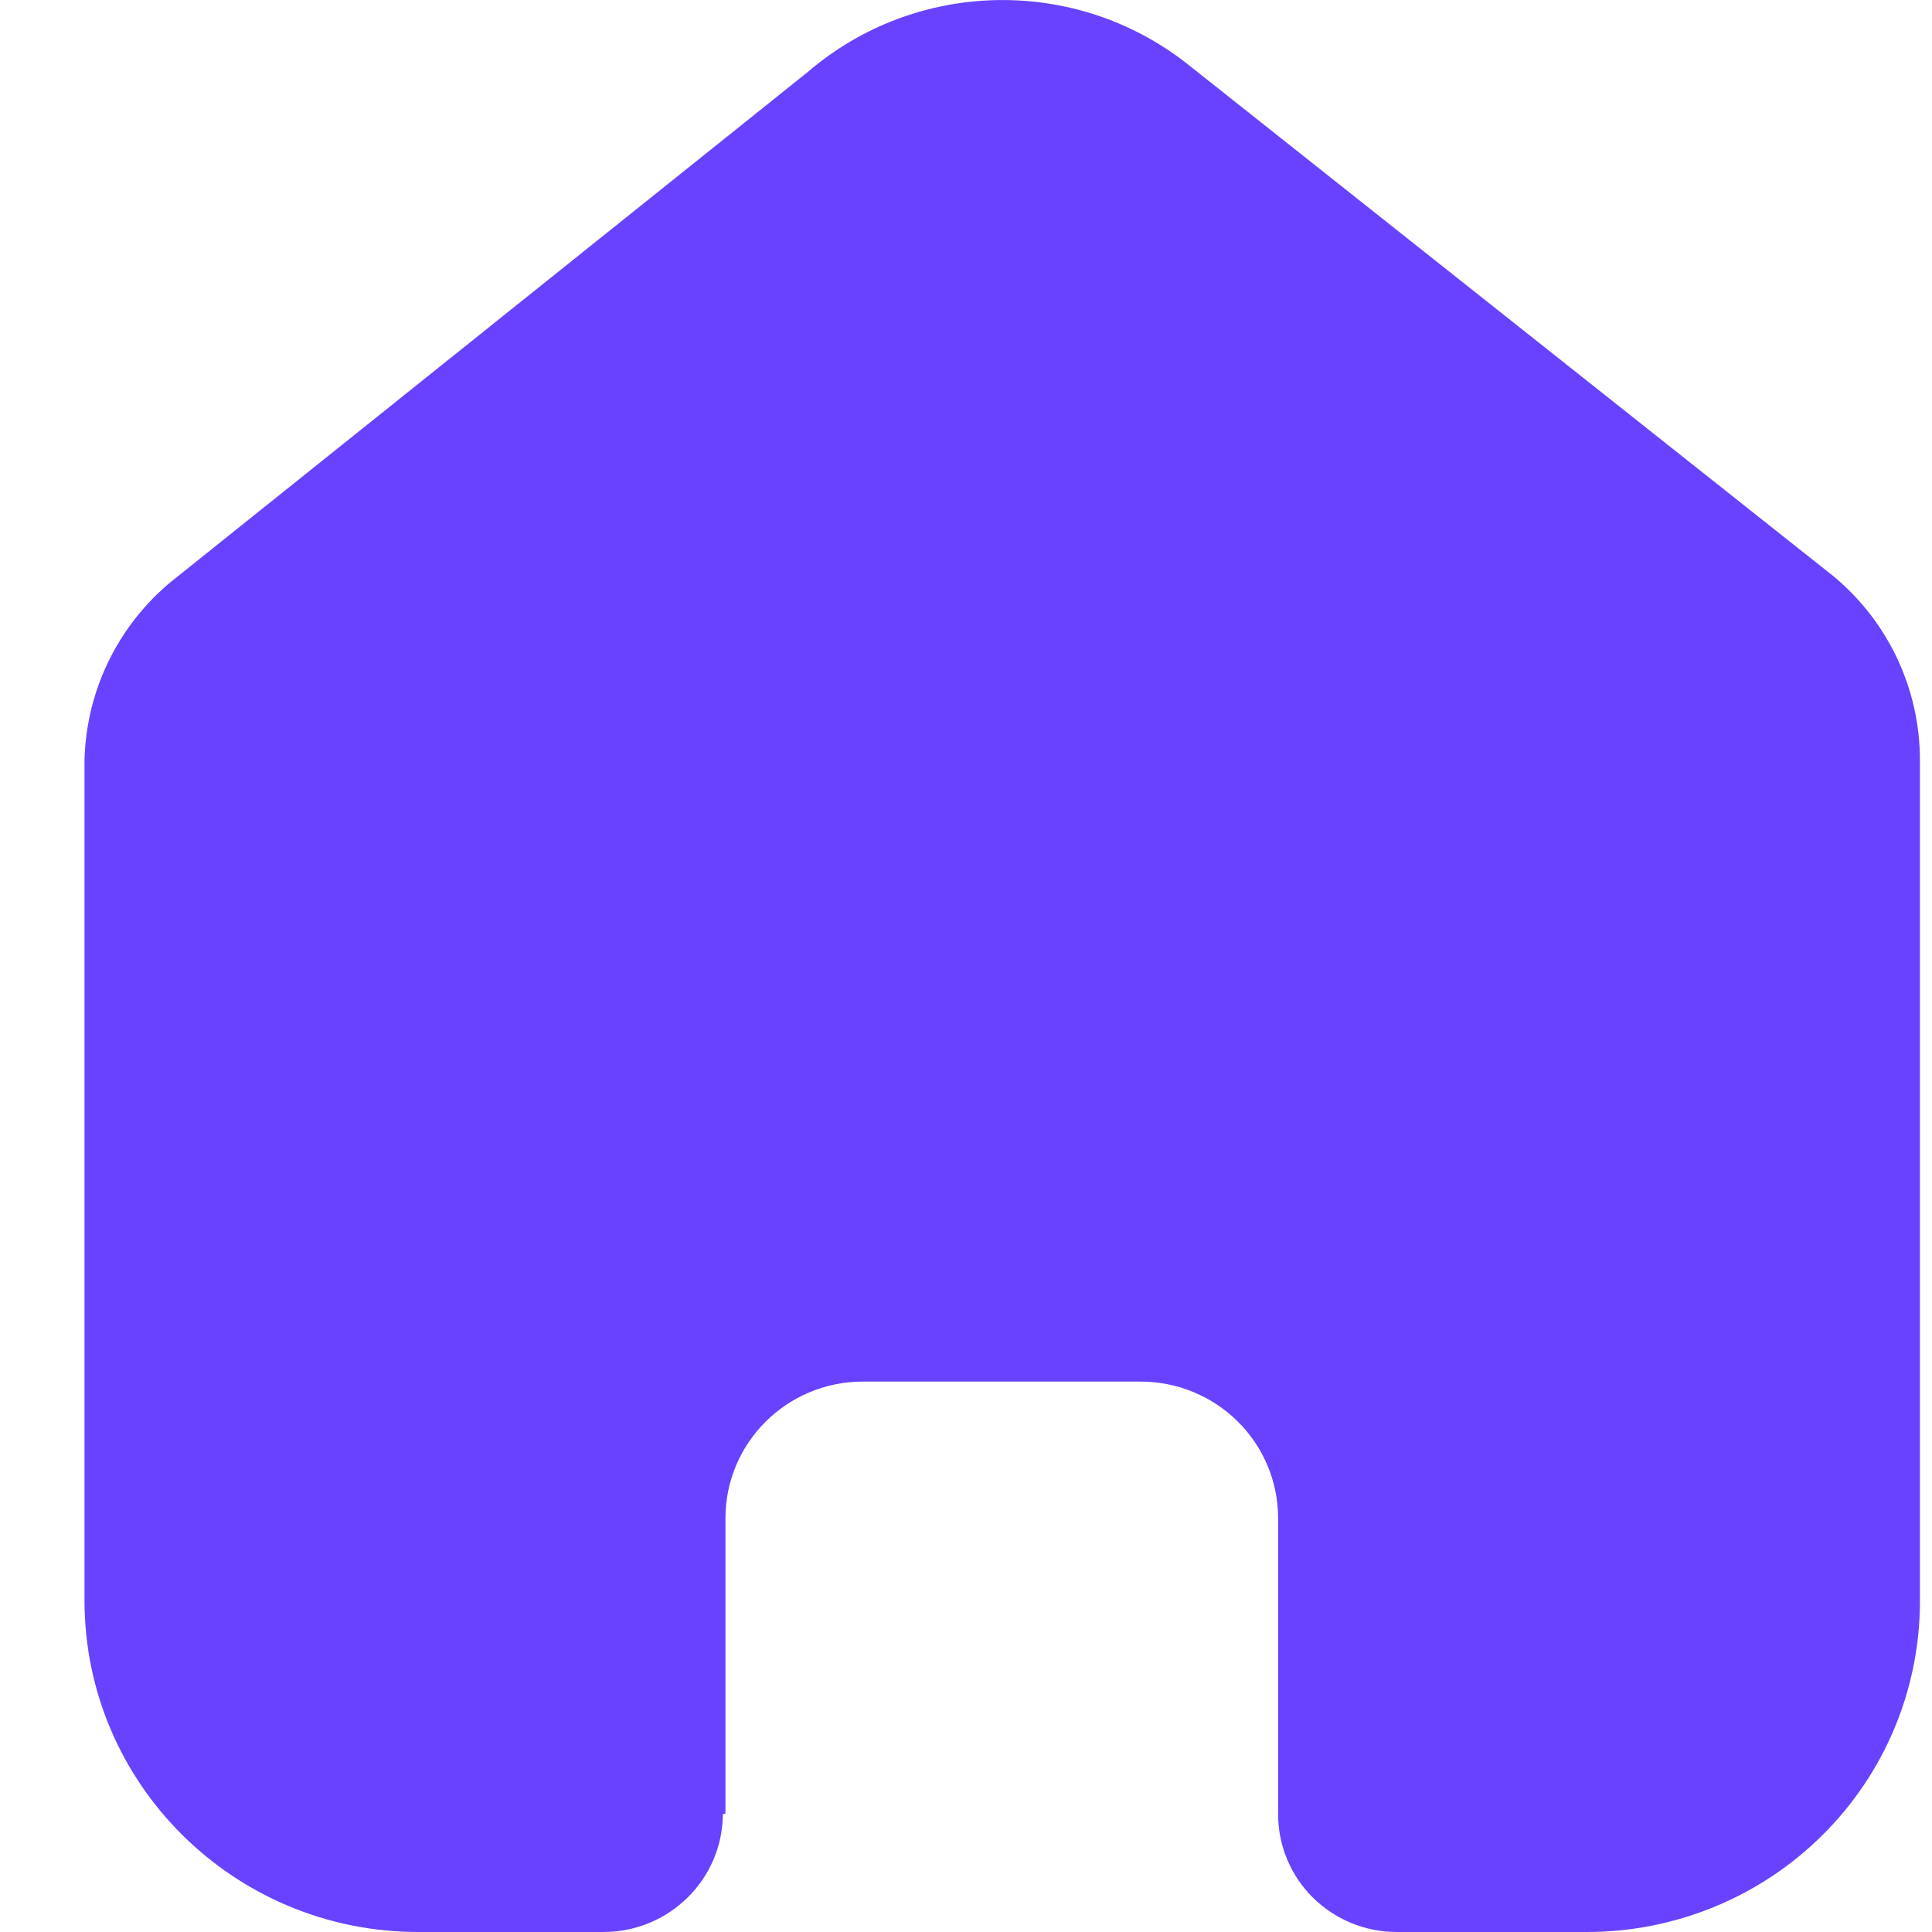
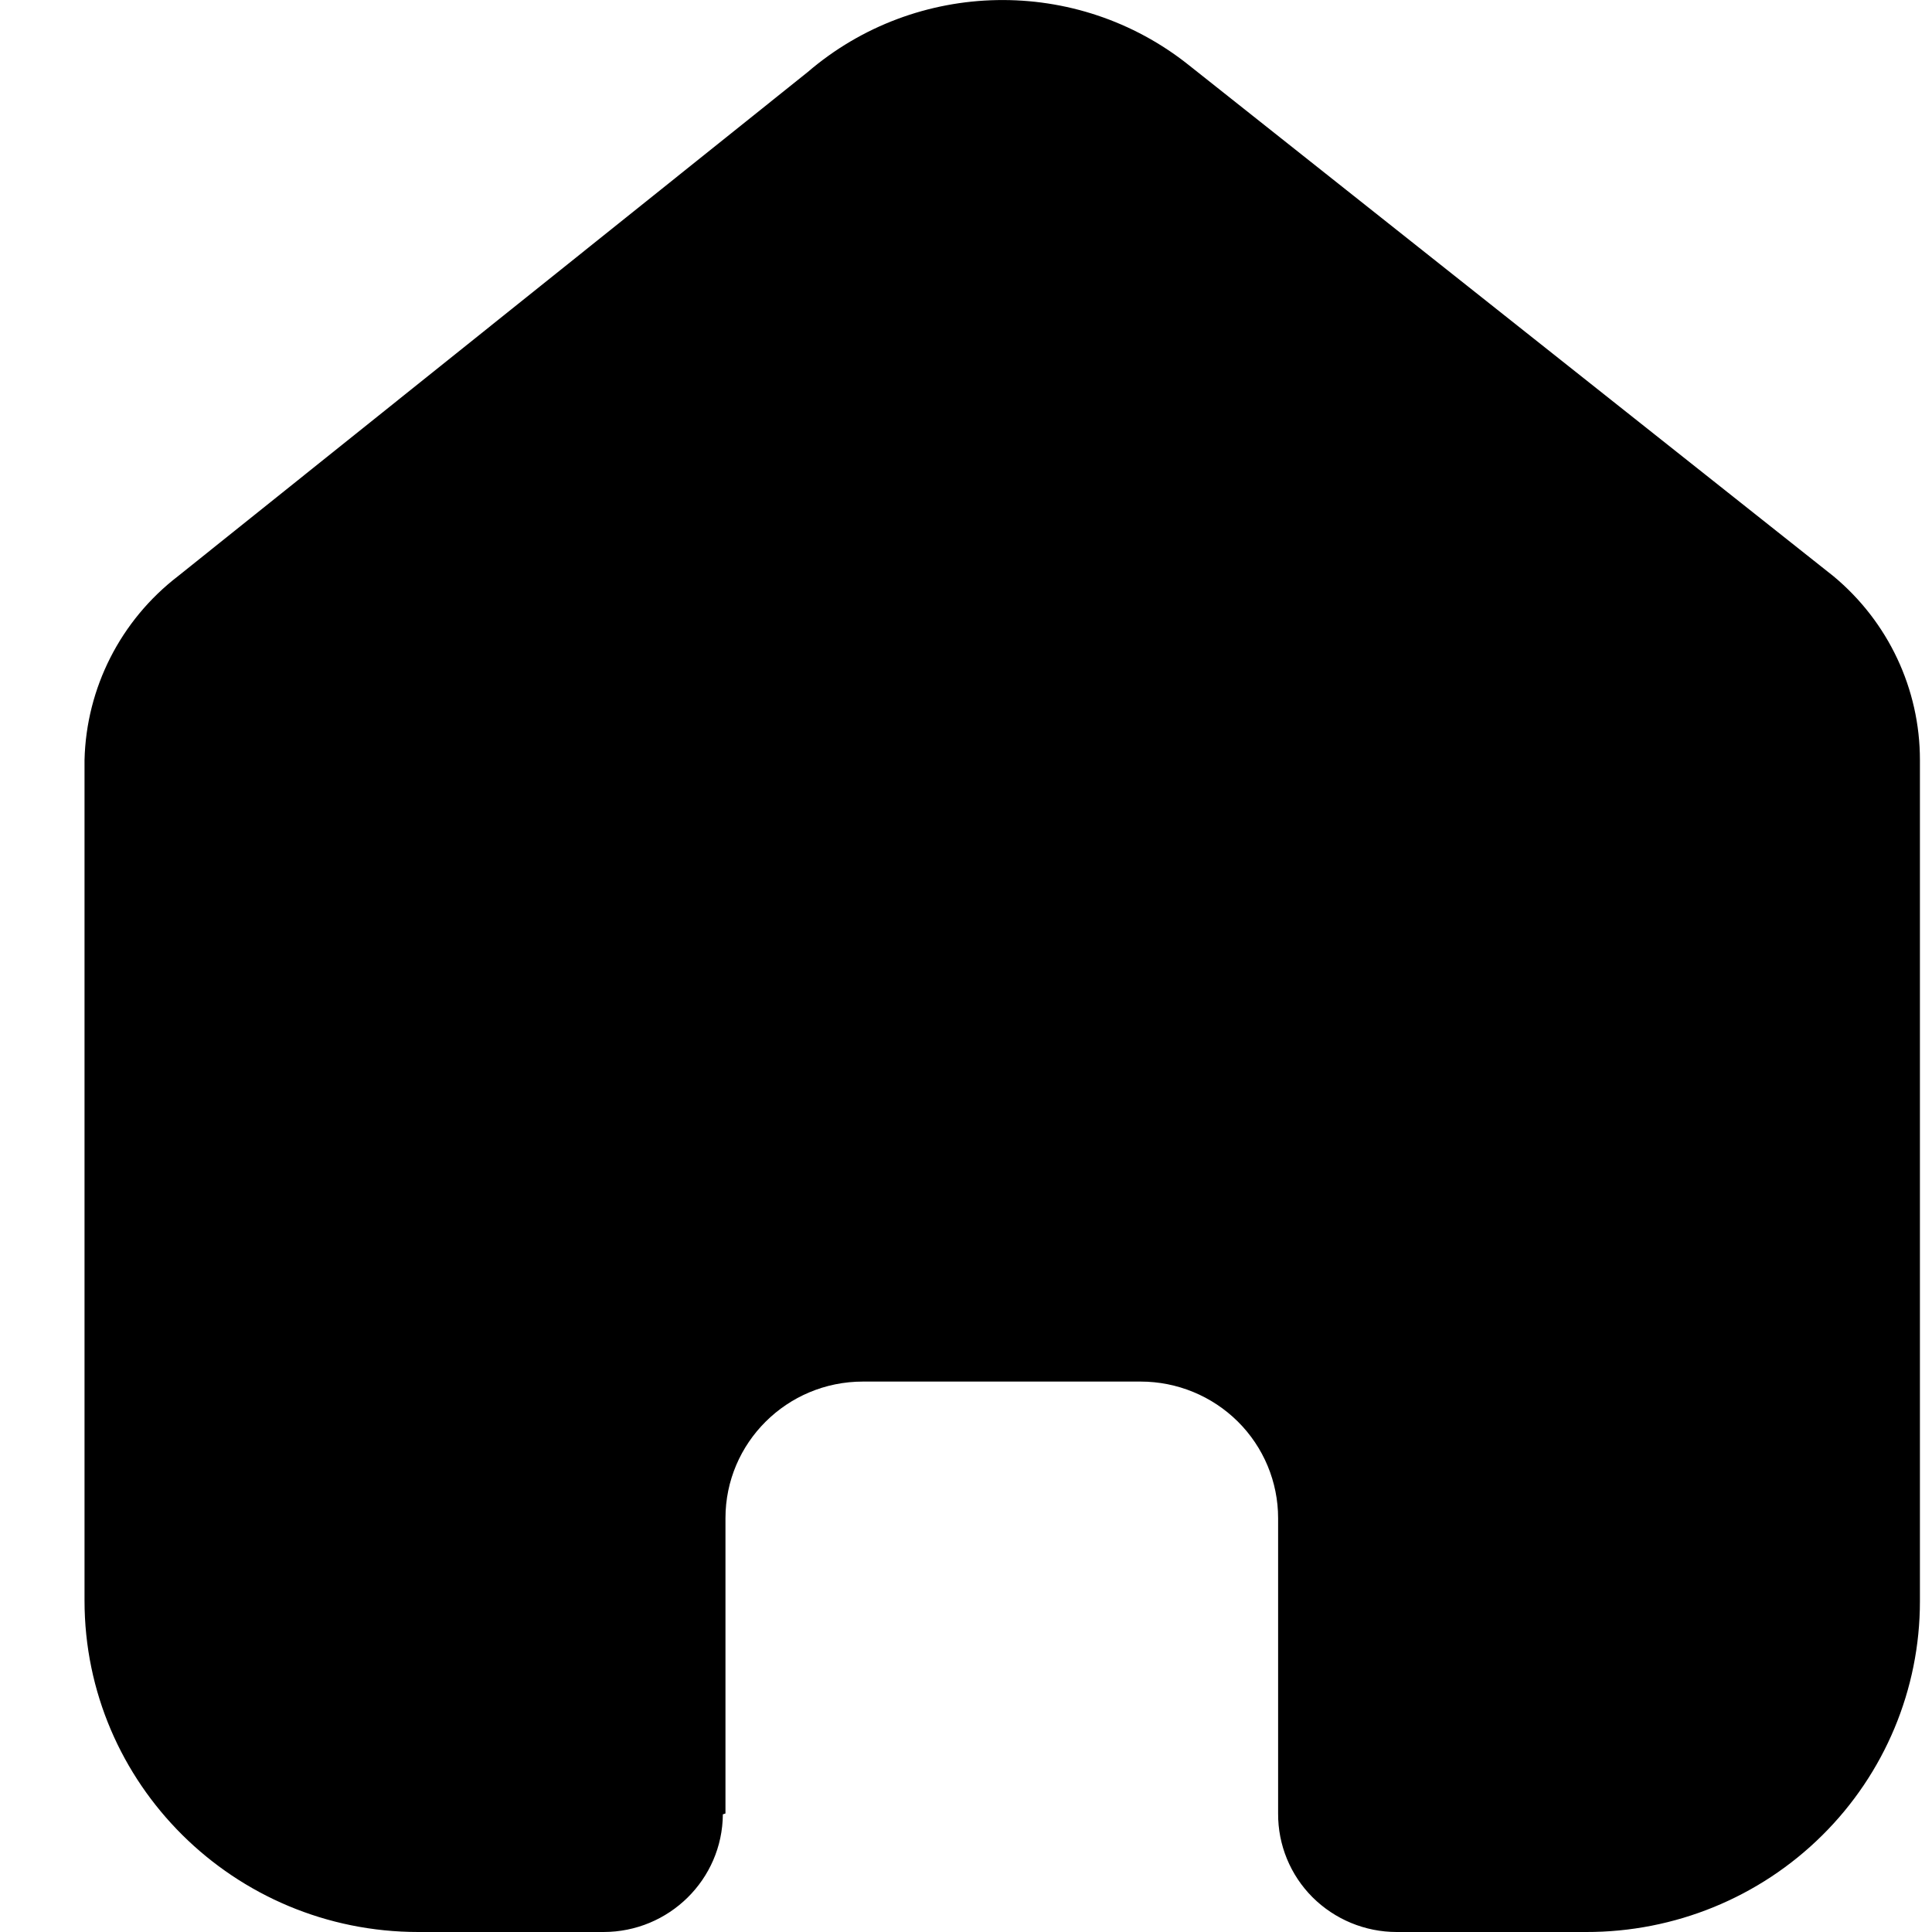
<svg xmlns="http://www.w3.org/2000/svg" width="20" height="20" viewBox="0 0 20 20" fill="none">
-   <path d="M7.51 18.773V15.716C7.51 14.935 8.147 14.302 8.933 14.302H11.808C12.185 14.302 12.547 14.451 12.814 14.716C13.081 14.981 13.231 15.341 13.231 15.716V18.773C13.229 19.098 13.357 19.41 13.587 19.64C13.818 19.87 14.131 20 14.458 20H16.419C17.335 20.002 18.214 19.643 18.862 19.001C19.511 18.359 19.875 17.487 19.875 16.578V7.867C19.875 7.132 19.547 6.436 18.98 5.965L12.309 0.676C11.149 -0.251 9.486 -0.221 8.36 0.747L1.842 5.965C1.248 6.422 0.893 7.121 0.875 7.867V16.569C0.875 18.464 2.422 20 4.331 20H6.247C6.926 20 7.478 19.456 7.483 18.782L7.51 18.773Z" fill="#6842FF" />
+   <path d="M7.51 18.773V15.716C7.51 14.935 8.147 14.302 8.933 14.302H11.808C12.185 14.302 12.547 14.451 12.814 14.716C13.081 14.981 13.231 15.341 13.231 15.716V18.773C13.229 19.098 13.357 19.41 13.587 19.64C13.818 19.87 14.131 20 14.458 20H16.419C17.335 20.002 18.214 19.643 18.862 19.001C19.511 18.359 19.875 17.487 19.875 16.578V7.867C19.875 7.132 19.547 6.436 18.98 5.965L12.309 0.676C11.149 -0.251 9.486 -0.221 8.36 0.747L1.842 5.965C1.248 6.422 0.893 7.121 0.875 7.867V16.569C0.875 18.464 2.422 20 4.331 20H6.247C6.926 20 7.478 19.456 7.483 18.782L7.51 18.773Z" fill="currentColor" />
</svg>
